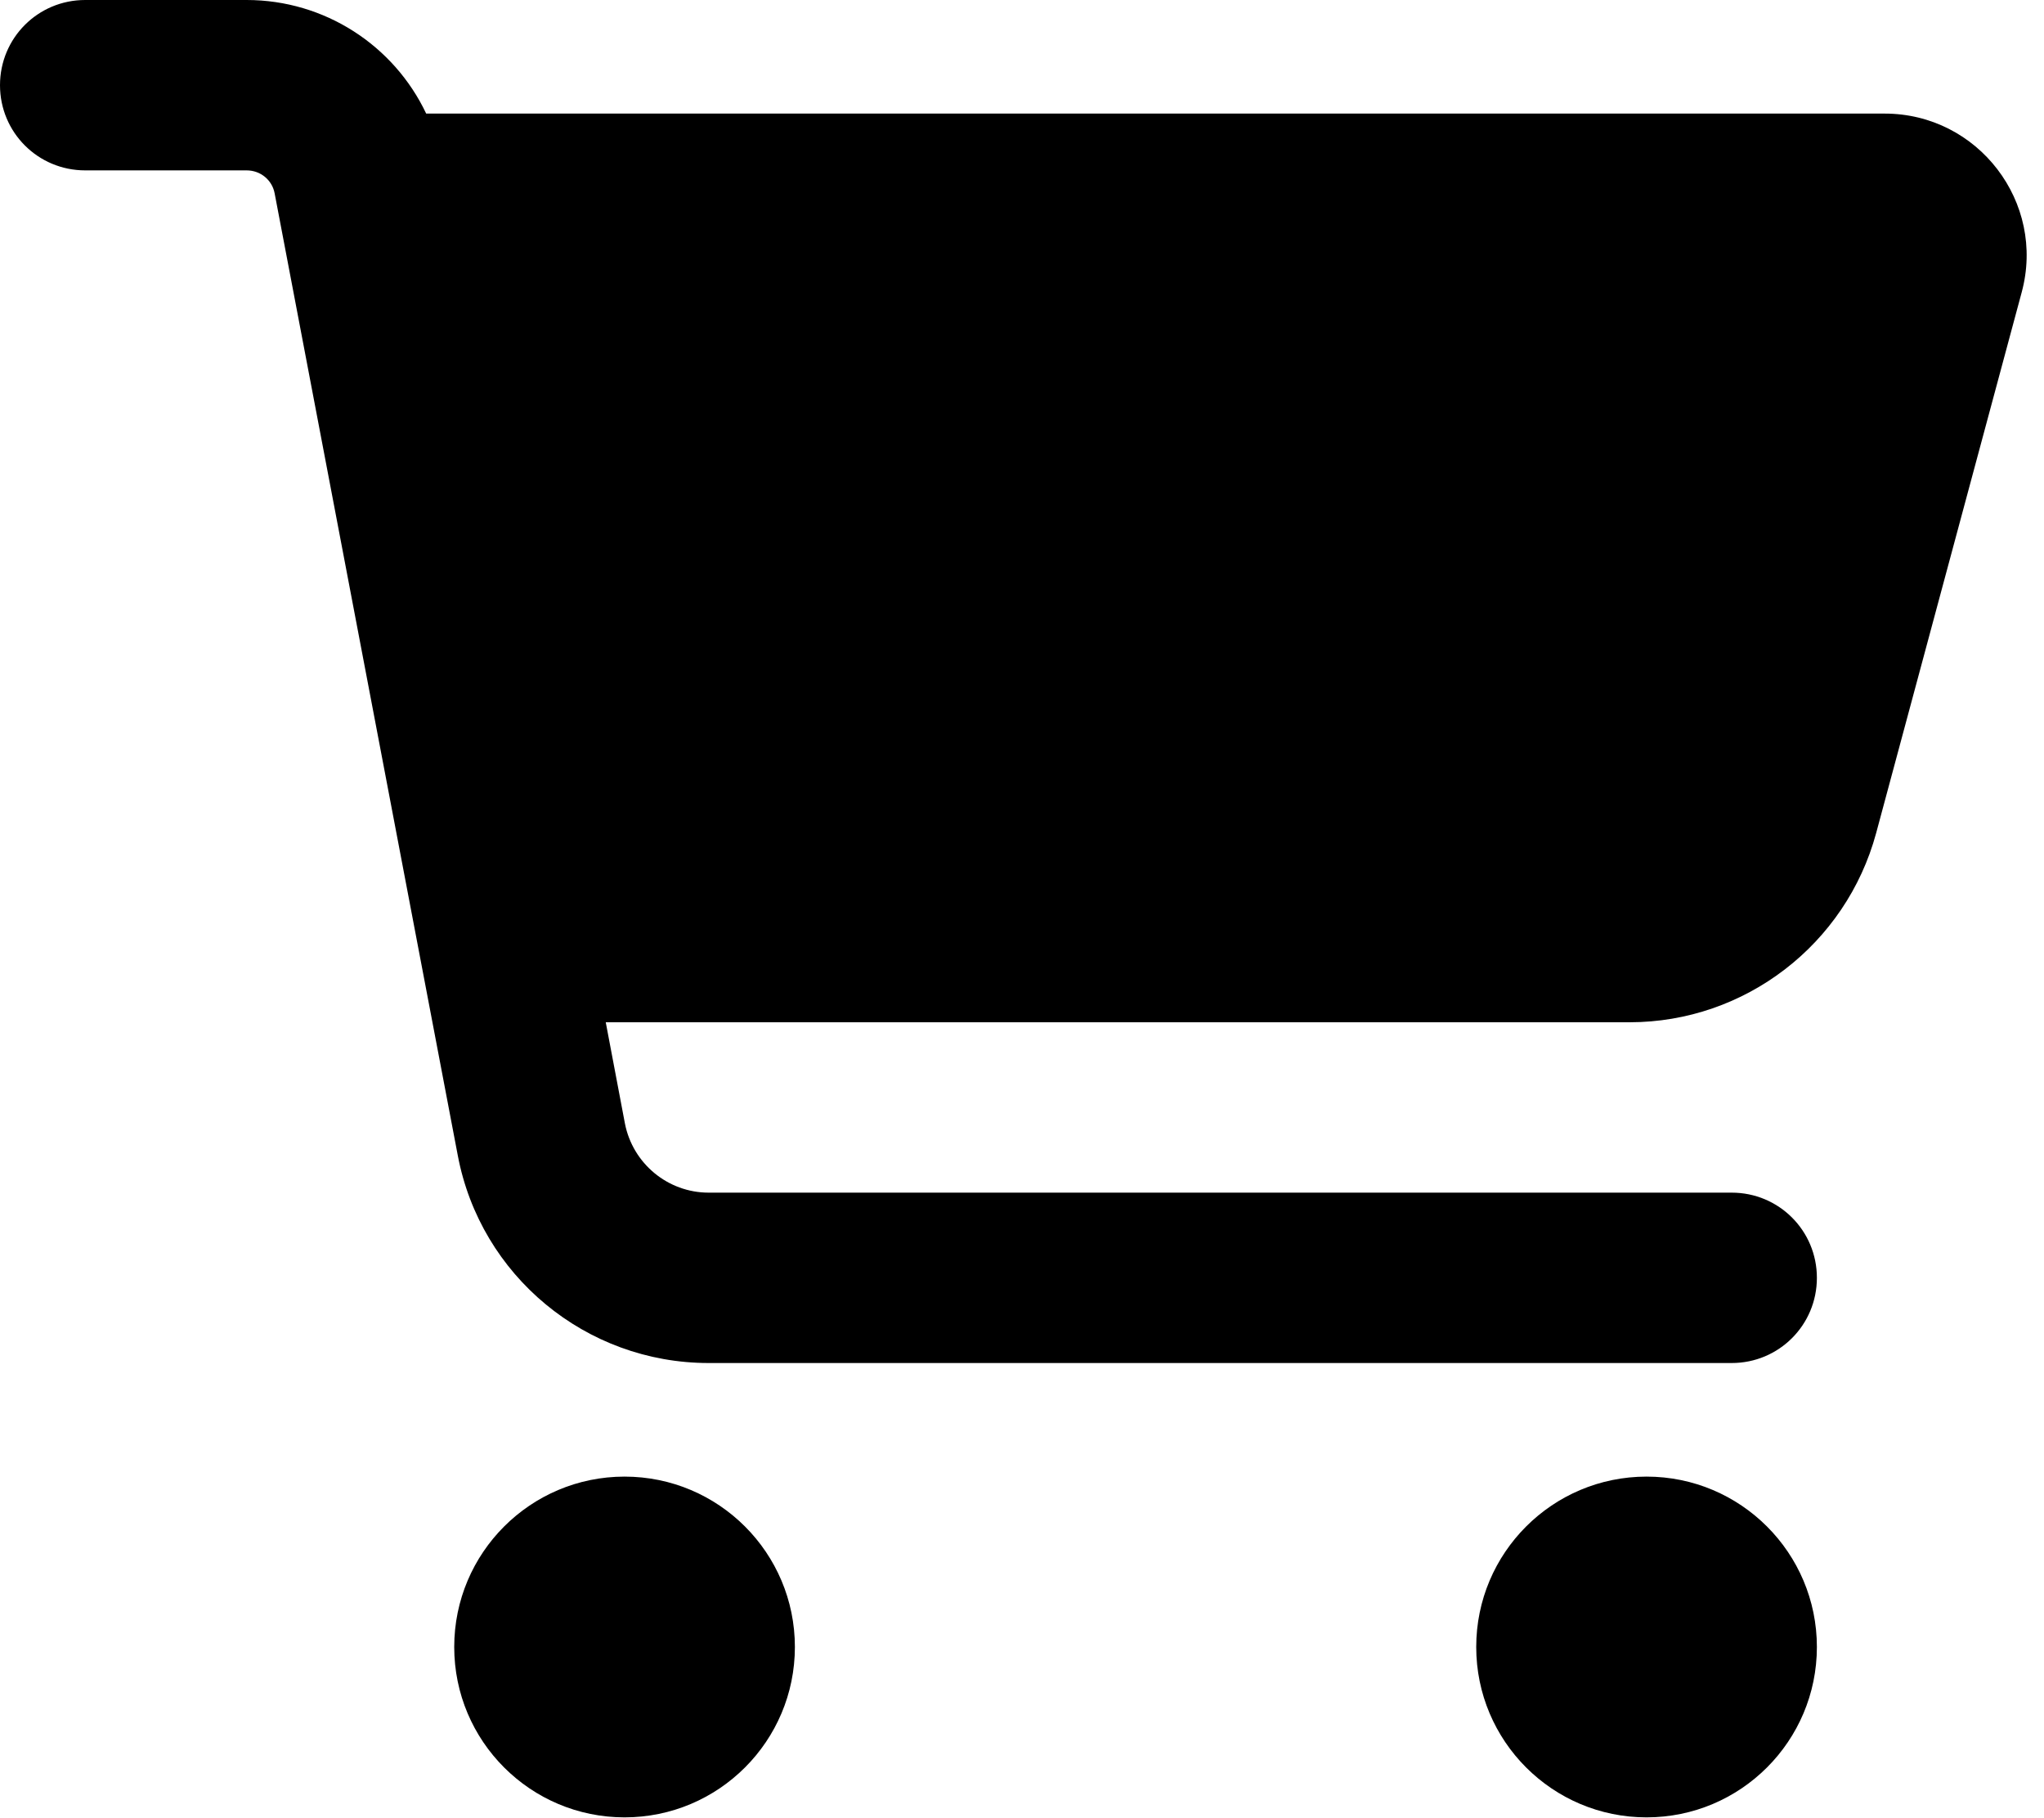
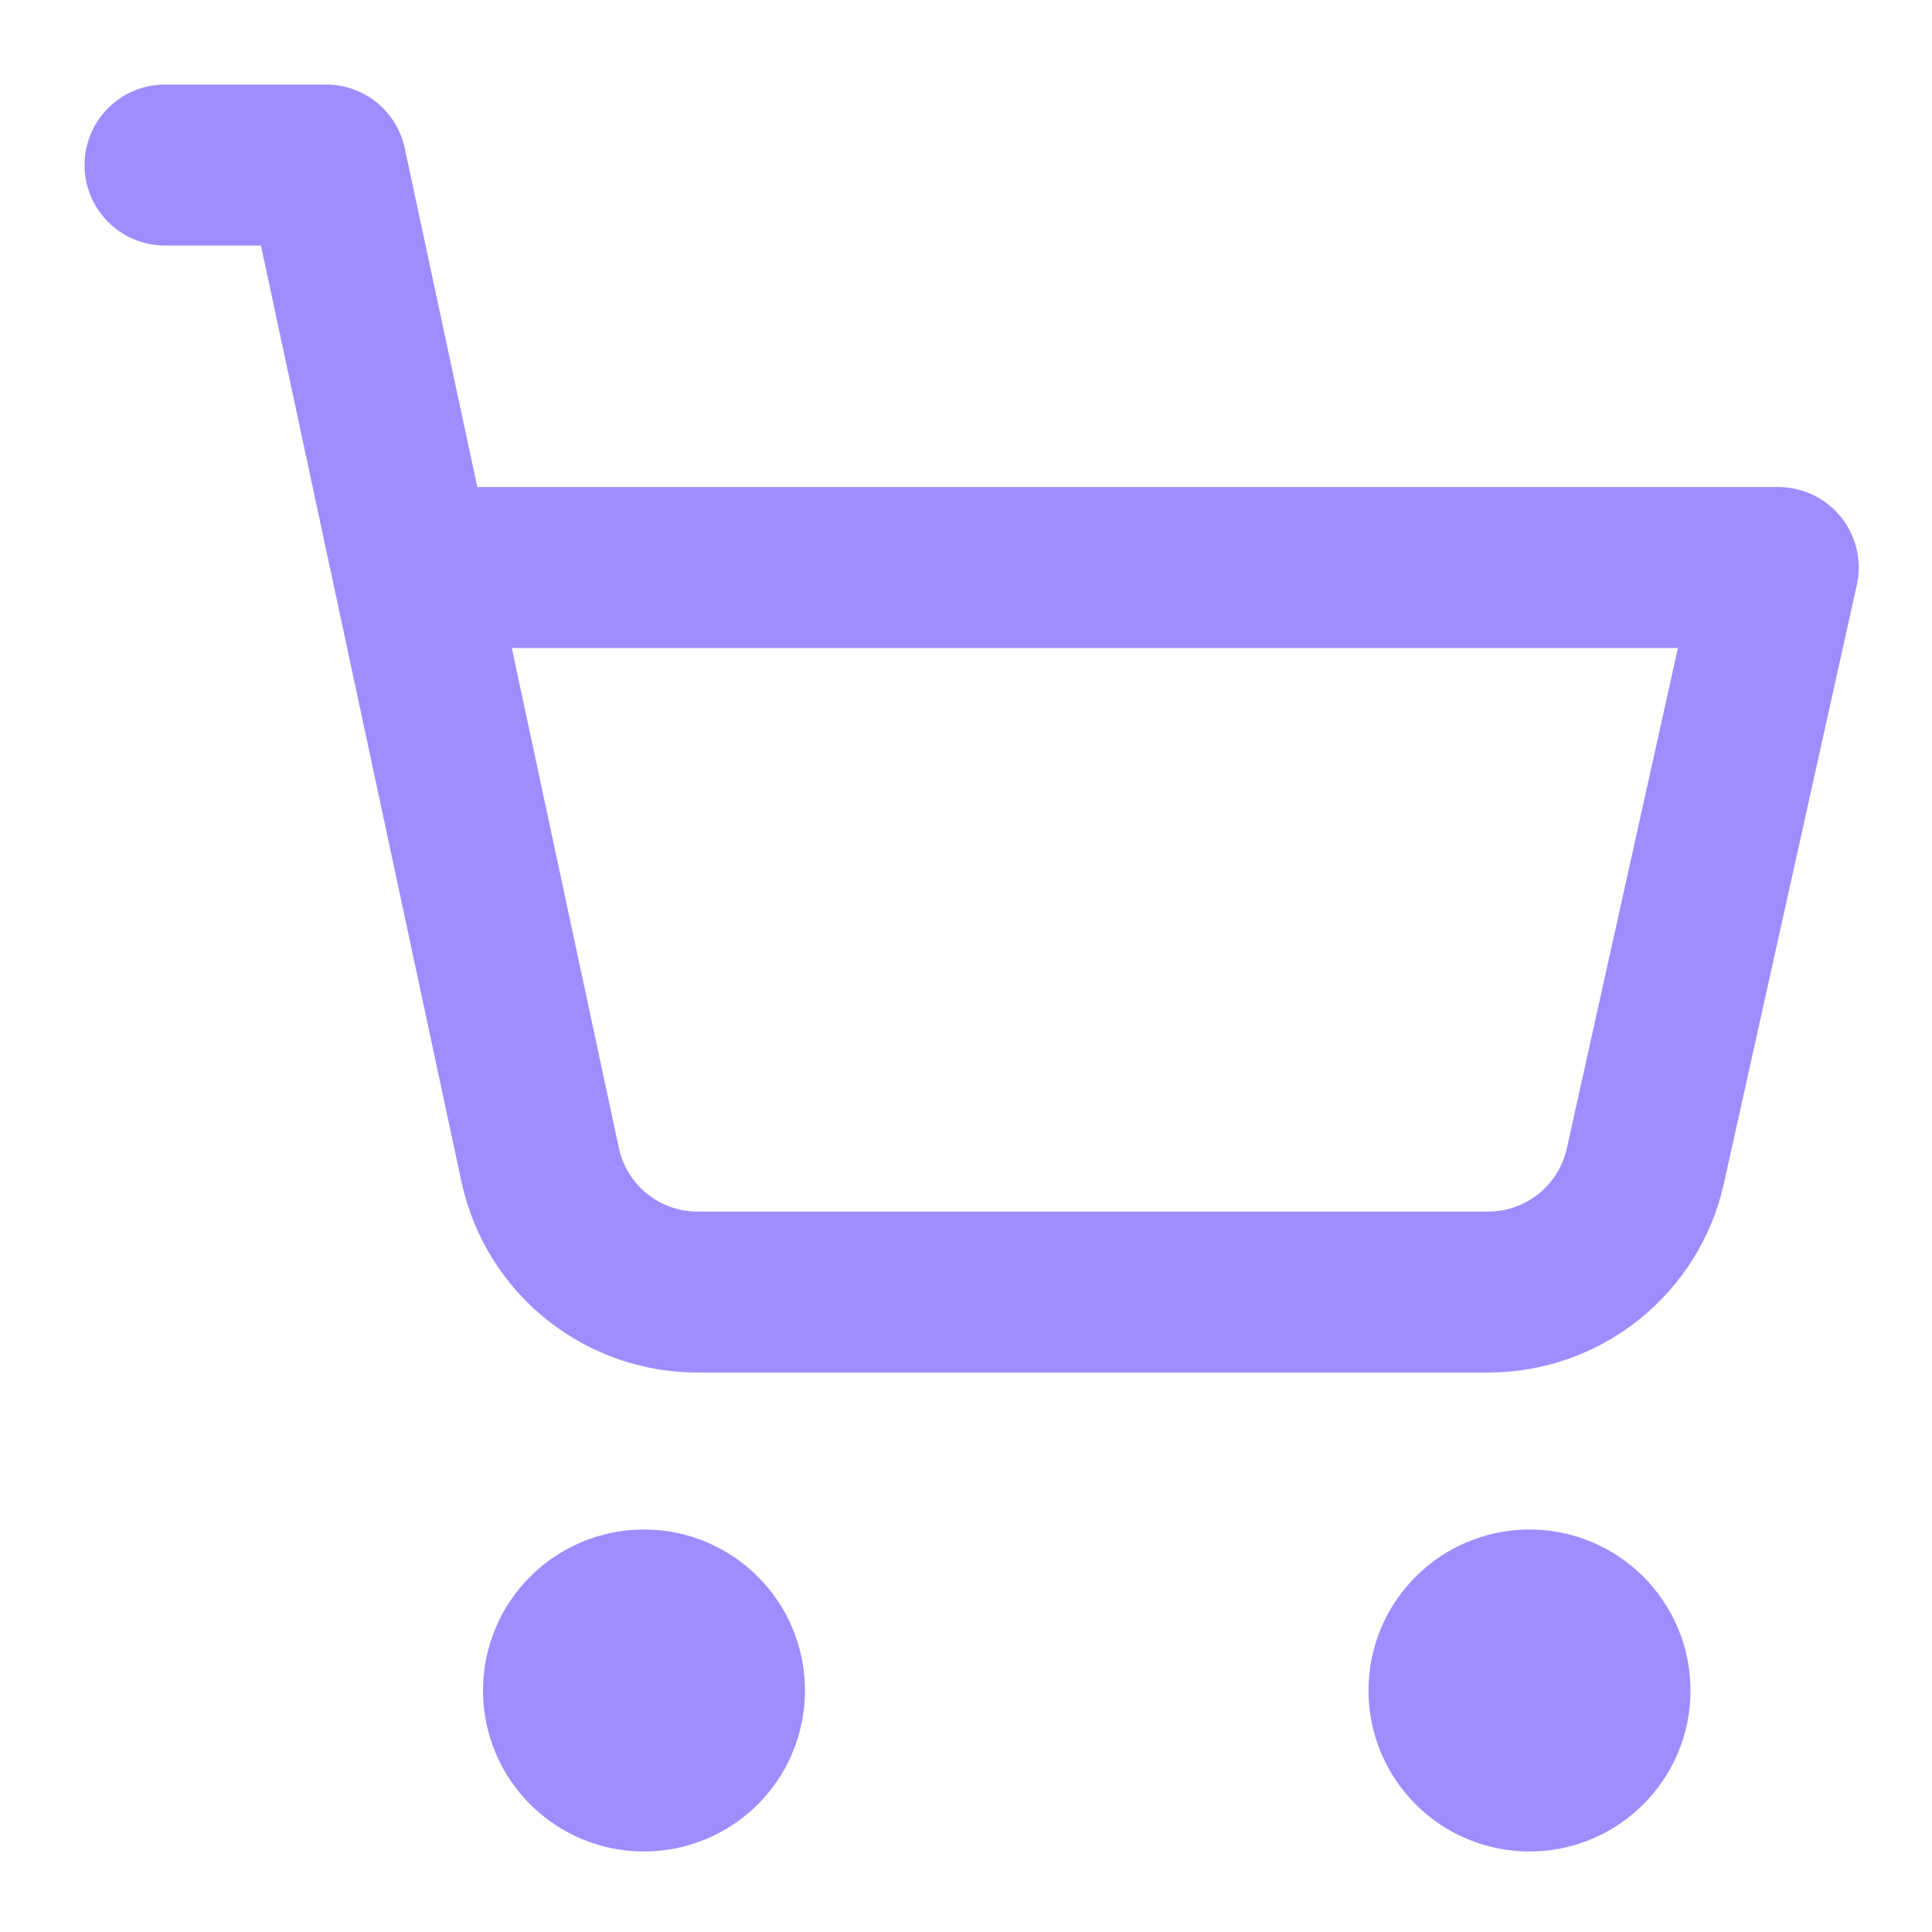
- <svg xmlns="http://www.w3.org/2000/svg" viewBox="0 0 576 512">
-   <path d="M0 24C0 10.7 10.7 0 24 0L69.5 0c22 0 41.5 12.8 50.6 32l411 0c26.3 0 45.5 25 38.6 50.4l-41 152.3c-8.5 31.4-37 53.3-69.5 53.3l-288.5 0 5.4 28.5c2.2 11.3 12.1 19.5 23.6 19.5L488 336c13.3 0 24 10.7 24 24s-10.7 24-24 24l-288.3 0c-34.6 0-64.3-24.6-70.7-58.5L77.4 54.5c-.7-3.8-4-6.5-7.9-6.5L24 48C10.7 48 0 37.3 0 24zM128 464a48 48 0 1 1 96 0 48 48 0 1 1 -96 0zm336-48a48 48 0 1 1 0 96 48 48 0 1 1 0-96z" />
+ <svg xmlns="http://www.w3.org/2000/svg" width="24" height="24" viewBox="0 0 24 24" fill="none" stroke="#A18CFF" stroke-width="2" stroke-linecap="round" stroke-linejoin="round" class="lucide lucide-shopping-cart-icon lucide-shopping-cart">
+   <circle cx="8" cy="21" r="1" />
+   <circle cx="19" cy="21" r="1" />
+   <path d="M2.05 2.05h2l2.66 12.42a2 2 0 0 0 2 1.58h9.78a2 2 0 0 0 1.95-1.57l1.65-7.43H5.12" />
</svg>
